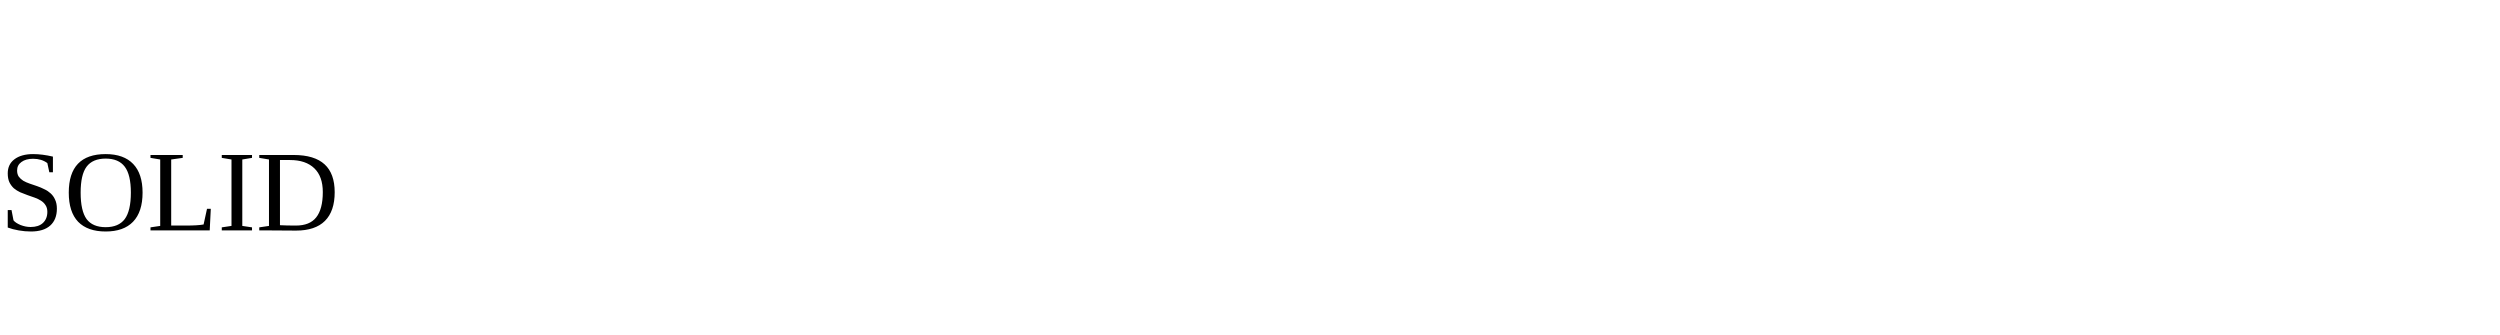
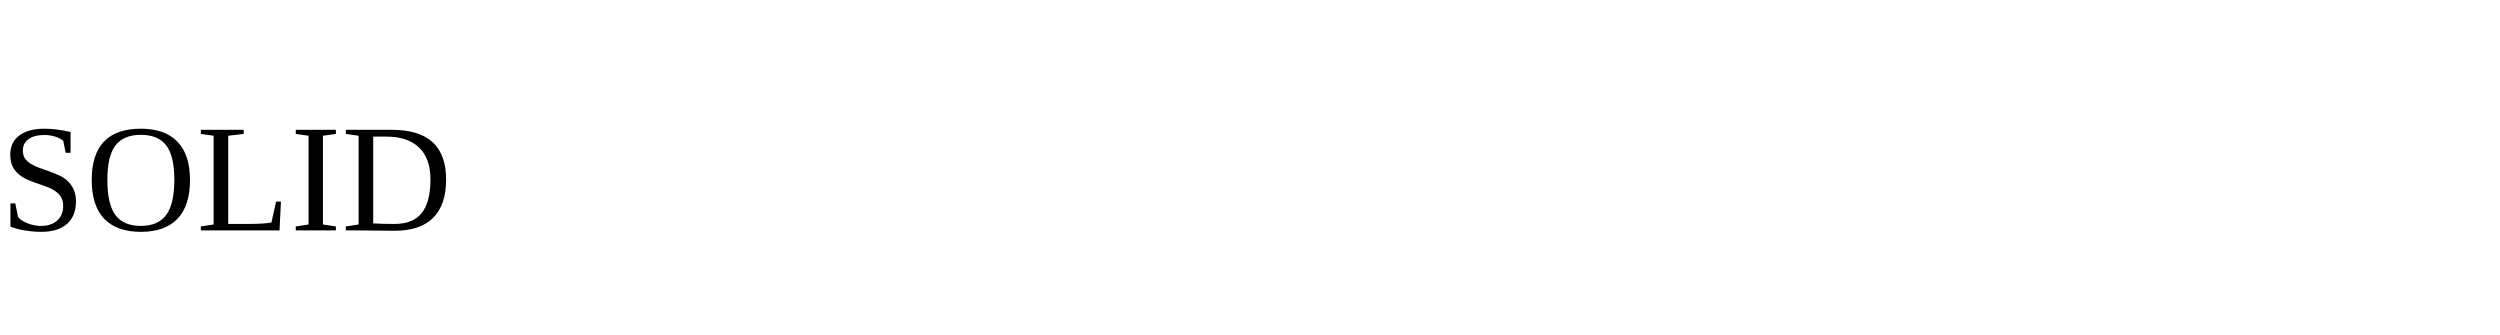
<svg xmlns="http://www.w3.org/2000/svg" width="217px" height="29px" viewBox="0 0 217 29" version="1.1">
-   <text y="20" font-size="smaller">SOLID</text>
-   <text y="40" font-size="smaller">EXPERTS</text>
+   <style>
+     .small {
+       font: italic 13px sans-serif;
+     }
+     .heavy {
+       font: bold 30px sans-serif;
+     }
+ 
+     /* Note that the color of the text is set with the    *
+      * fill property, the color property is for HTML only */
+     .Rrrrr {
+       font: italic 40px serif;
+       fill: red;
+     }
+   </style>
+   <text y="20" font-size="small">SOLID</text>
+   <text y="40" font-size="small">EXPERTS</text>
</svg>
